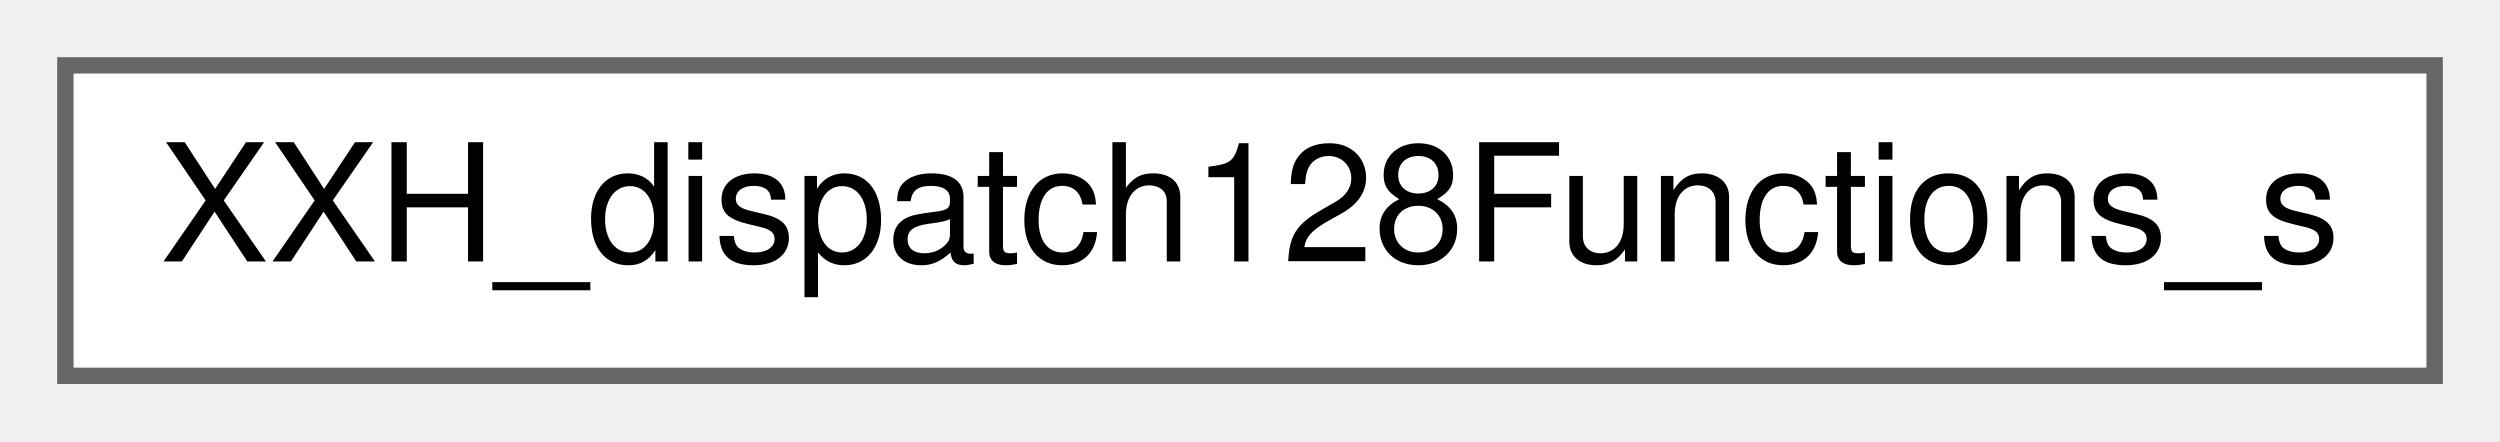
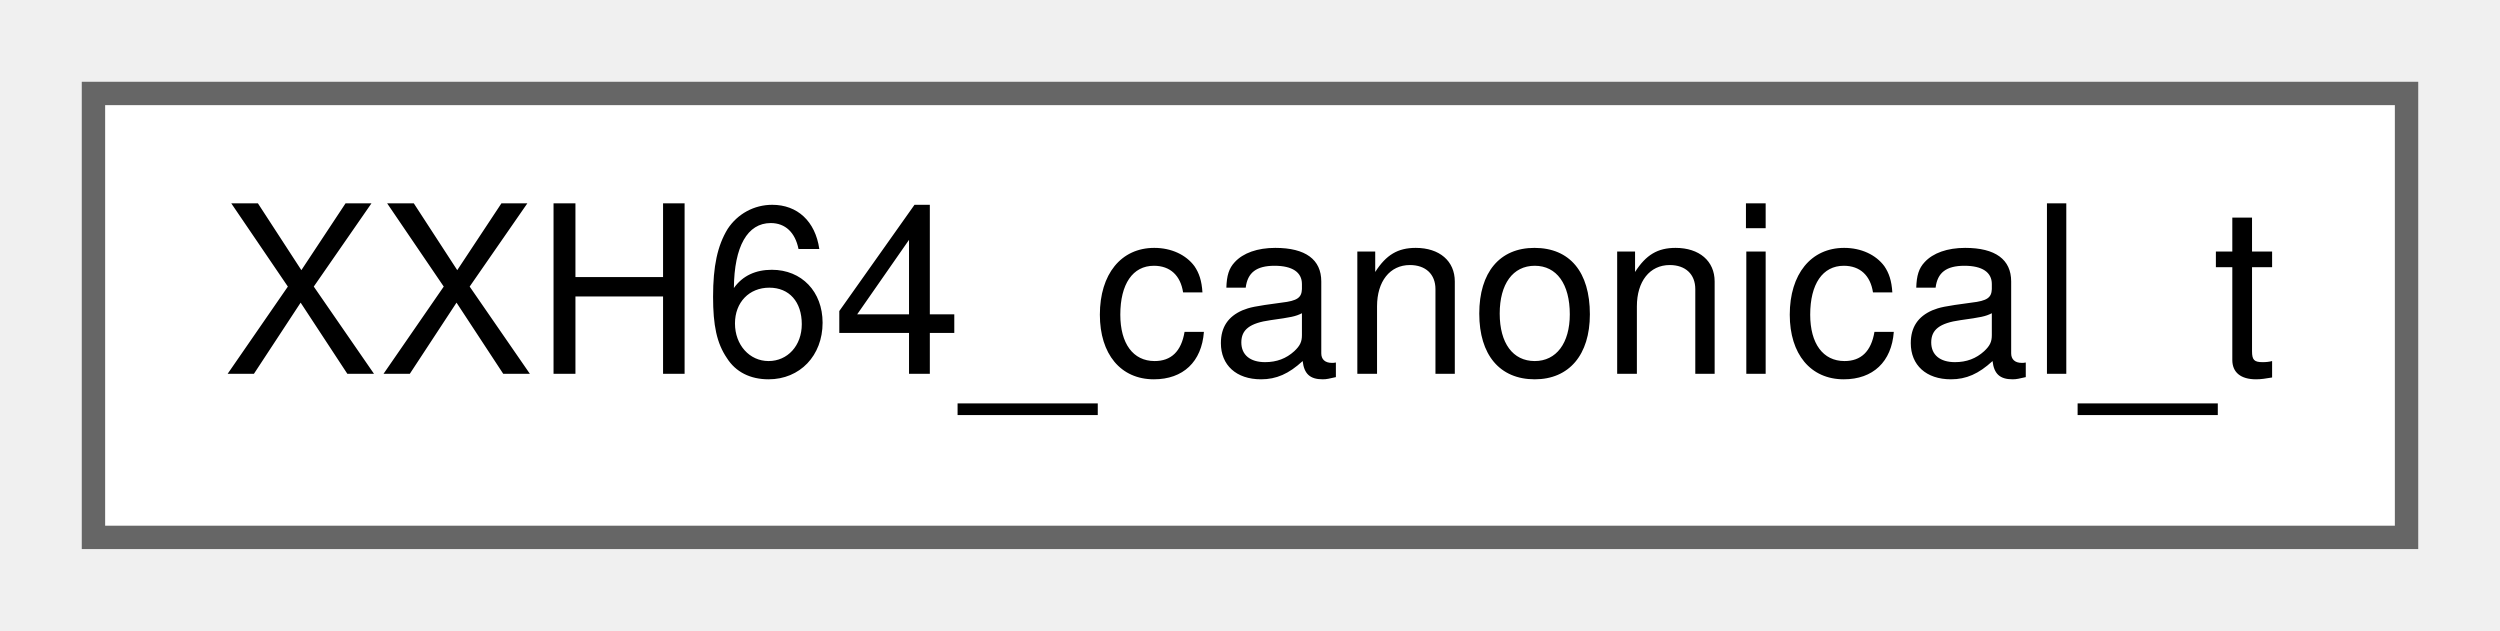
- <svg xmlns="http://www.w3.org/2000/svg" xmlns:xlink="http://www.w3.org/1999/xlink" width="153pt" height="27pt" viewBox="0.00 0.00 153.00 27.00">
+ <svg xmlns="http://www.w3.org/2000/svg" xmlns:xlink="http://www.w3.org/1999/xlink" width="107pt" height="27pt" viewBox="0.00 0.00 107.00 27.00">
  <g id="graph0" class="graph" transform="scale(1 1) rotate(0) translate(4 23)">
    <g id="Node000000" class="node">
      <g id="a_Node000000">
-         <a xlink:href="struct_x_x_h__dispatch128_functions__s.html" target="_top" xlink:title=" ">
-           <polygon fill="white" stroke="#666666" points="145,-19 0,-19 0,0 145,0 145,-19" />
-           <text text-anchor="middle" x="72.5" y="-7" font-family="Helvetica,sans-Serif" font-size="10.00">XXH_dispatch128Functions_s</text>
+         <a xlink:href="struct_x_x_h64__canonical__t.html" target="_top" xlink:title=" ">
+           <polygon fill="white" stroke="#666666" points="99,-19 0,-19 0,0 99,0 99,-19" />
+           <text text-anchor="middle" x="49.5" y="-7" font-family="Helvetica,sans-Serif" font-size="10.00">XXH64_canonical_t</text>
        </a>
      </g>
    </g>
  </g>
</svg>
